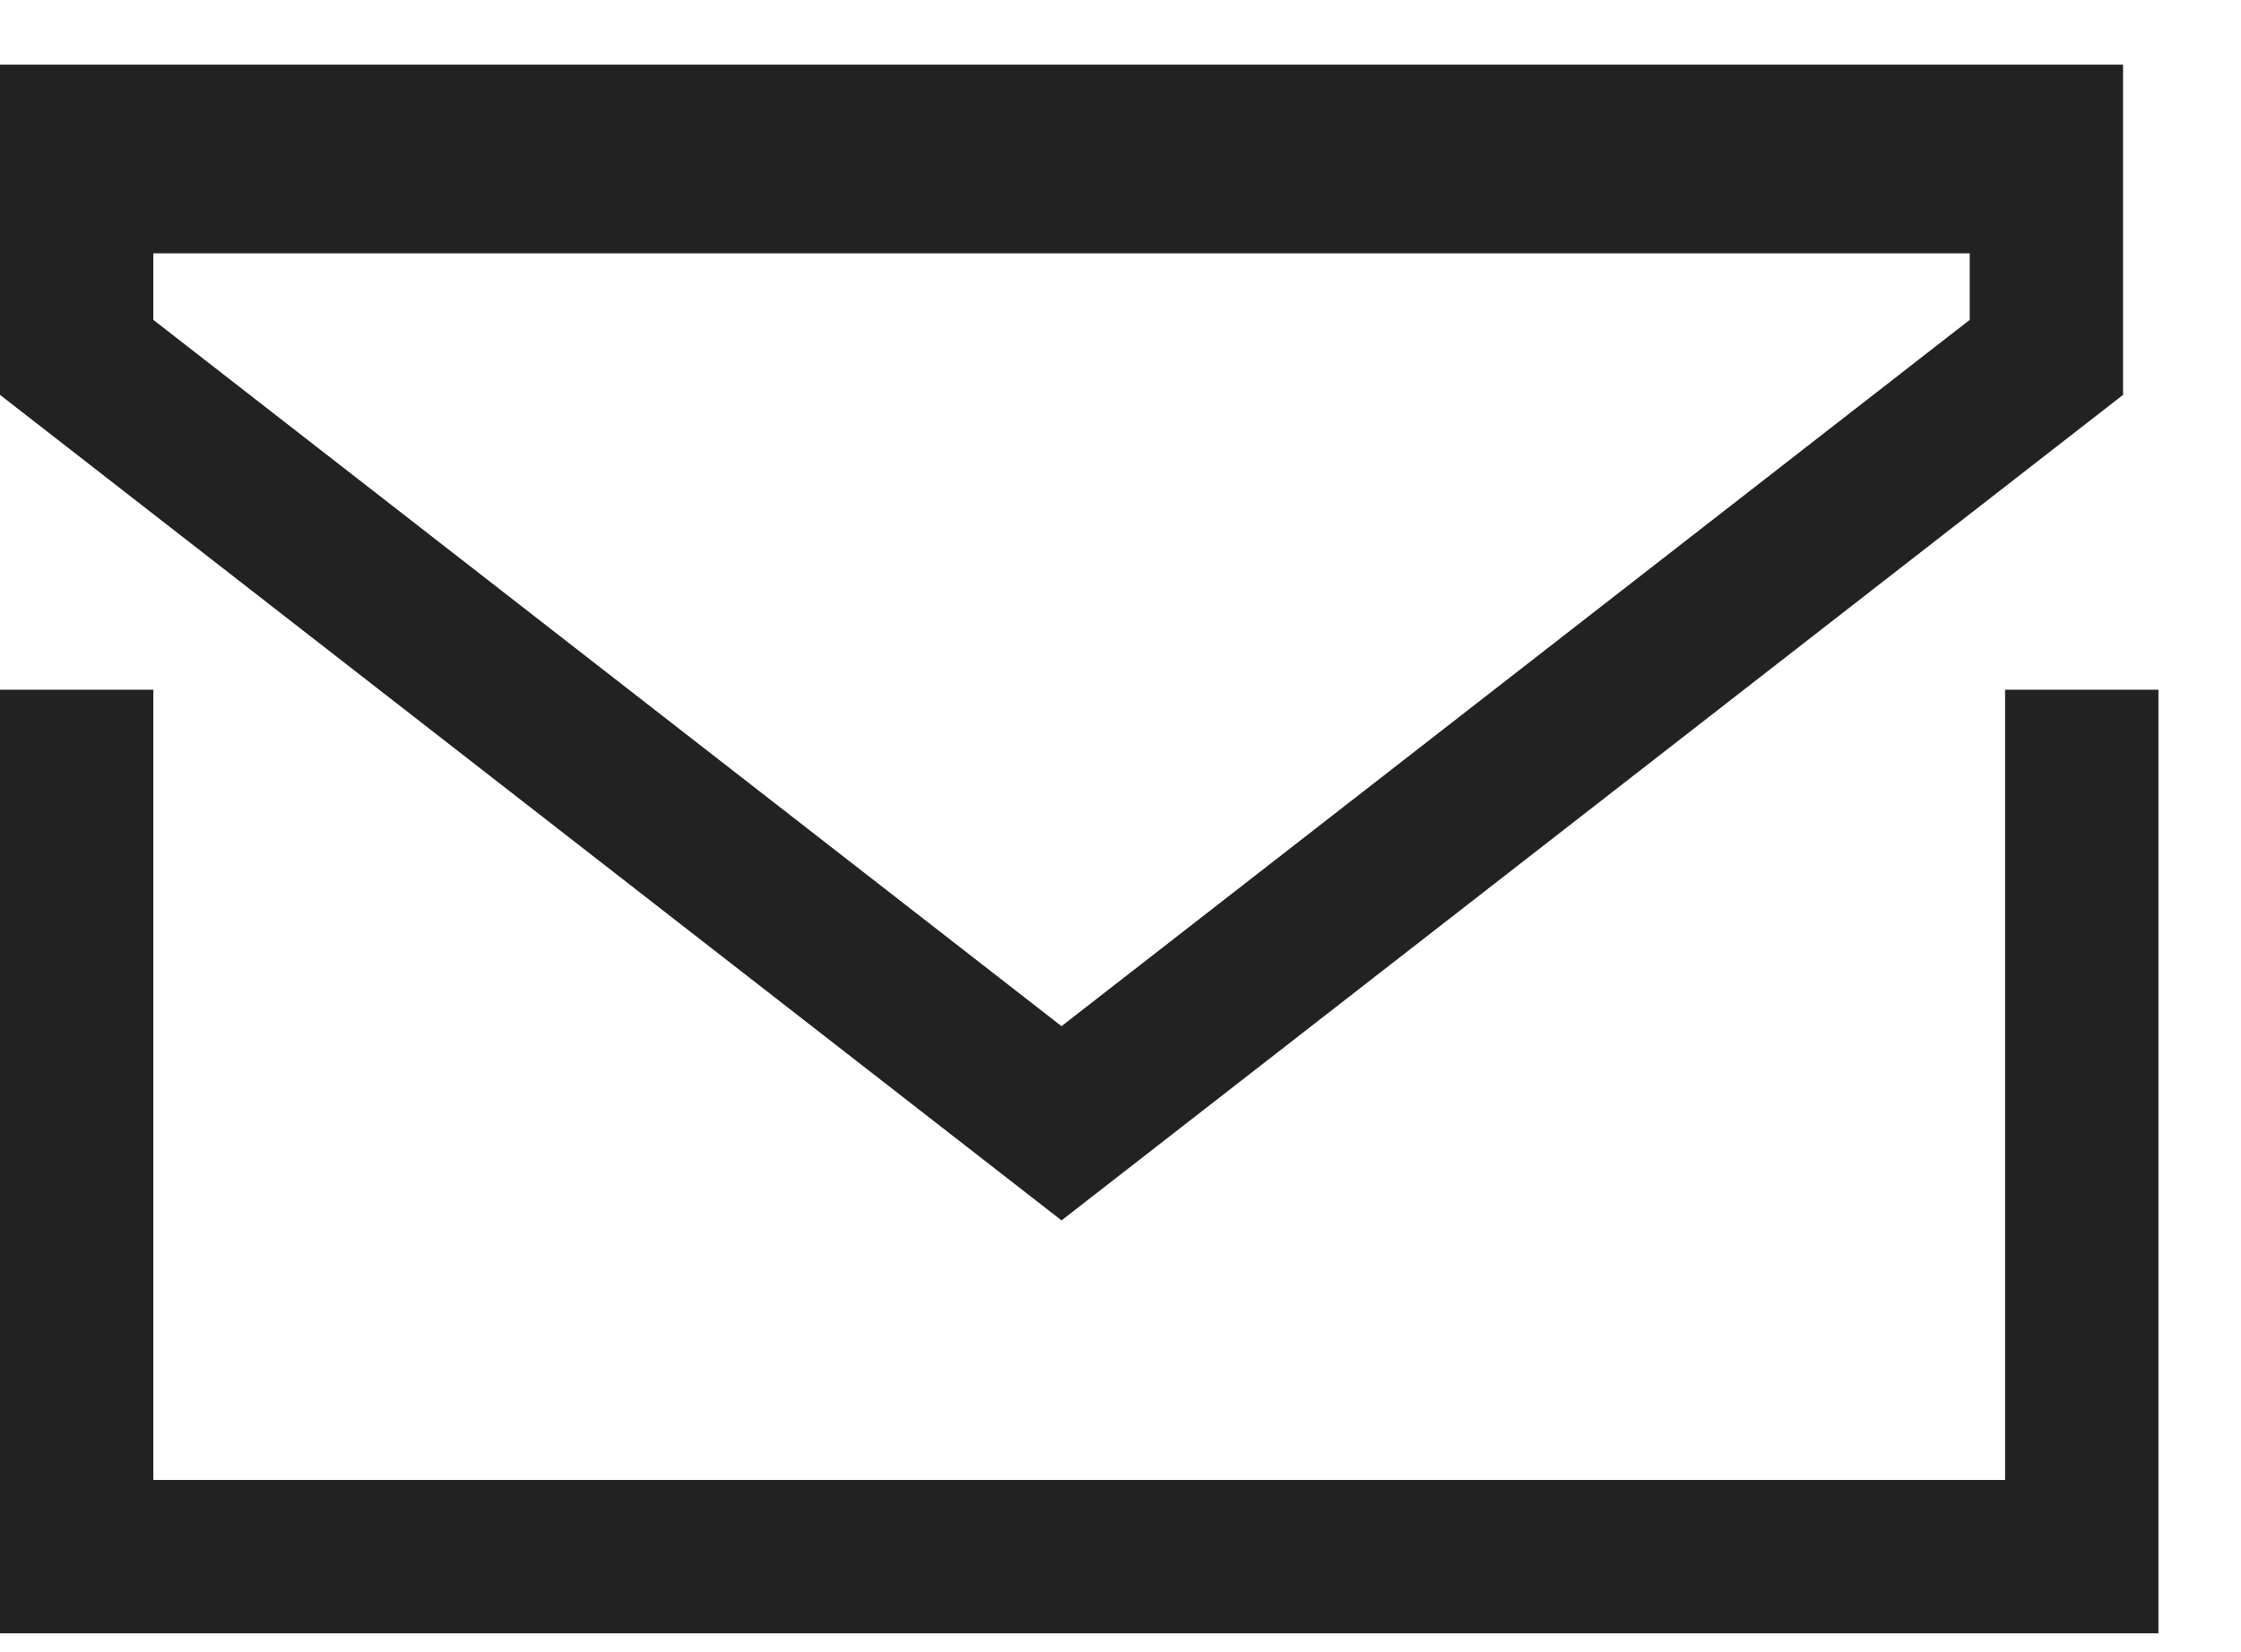
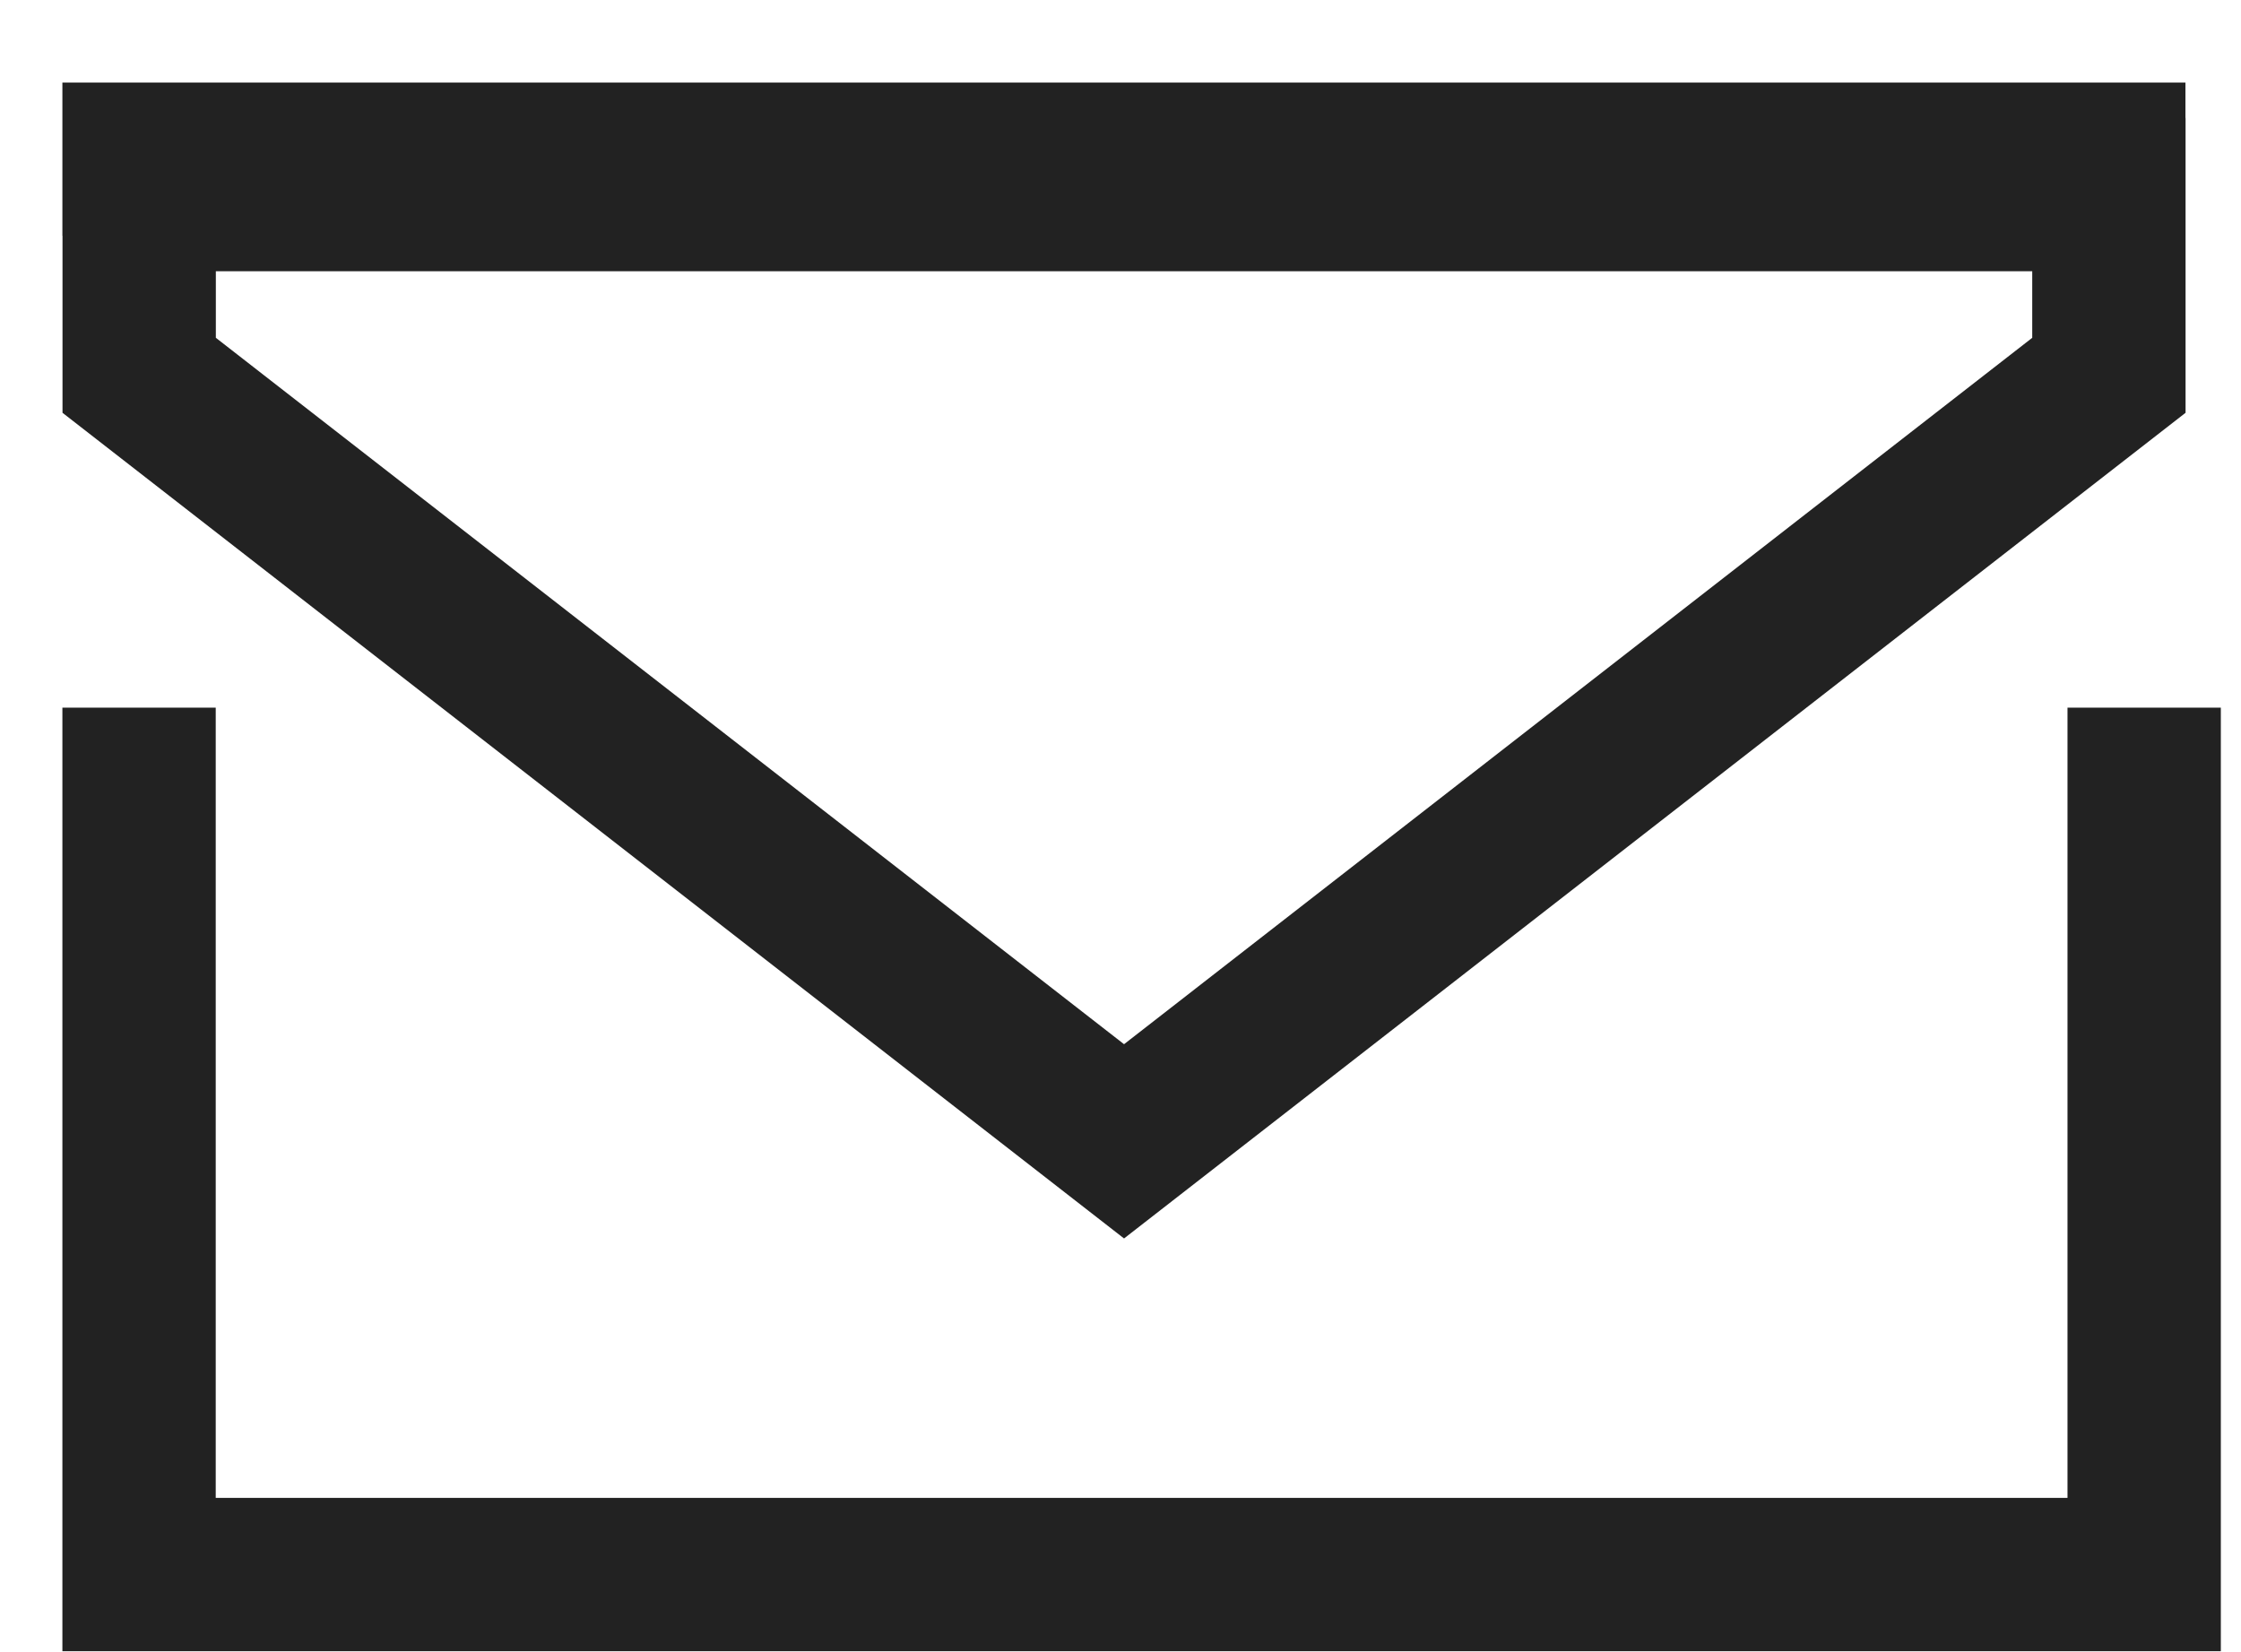
- <svg viewBox="0 0 19 14" id="icon-mail" fill="none">
-   <path stroke="#222" stroke-width="1.3" d="M.65 5.848v8M17.65 5.848v8M0 13.198h18M0 1.198h18M17.35 3.03 9 9.524.65 3.03V1.498h16.7V3.03Z" />
+ <svg xmlns="http://www.w3.org/2000/svg" viewBox="0 0 19 14" fill="none">
+   <path stroke="#222" stroke-width="1.3" d="M1.179 6v8M18.179 6v8M.529 13.35h18M.529 1.35h18M17.88 3.182 9.53 9.677 1.18 3.182V1.65h16.7v1.532Z" />
</svg>
